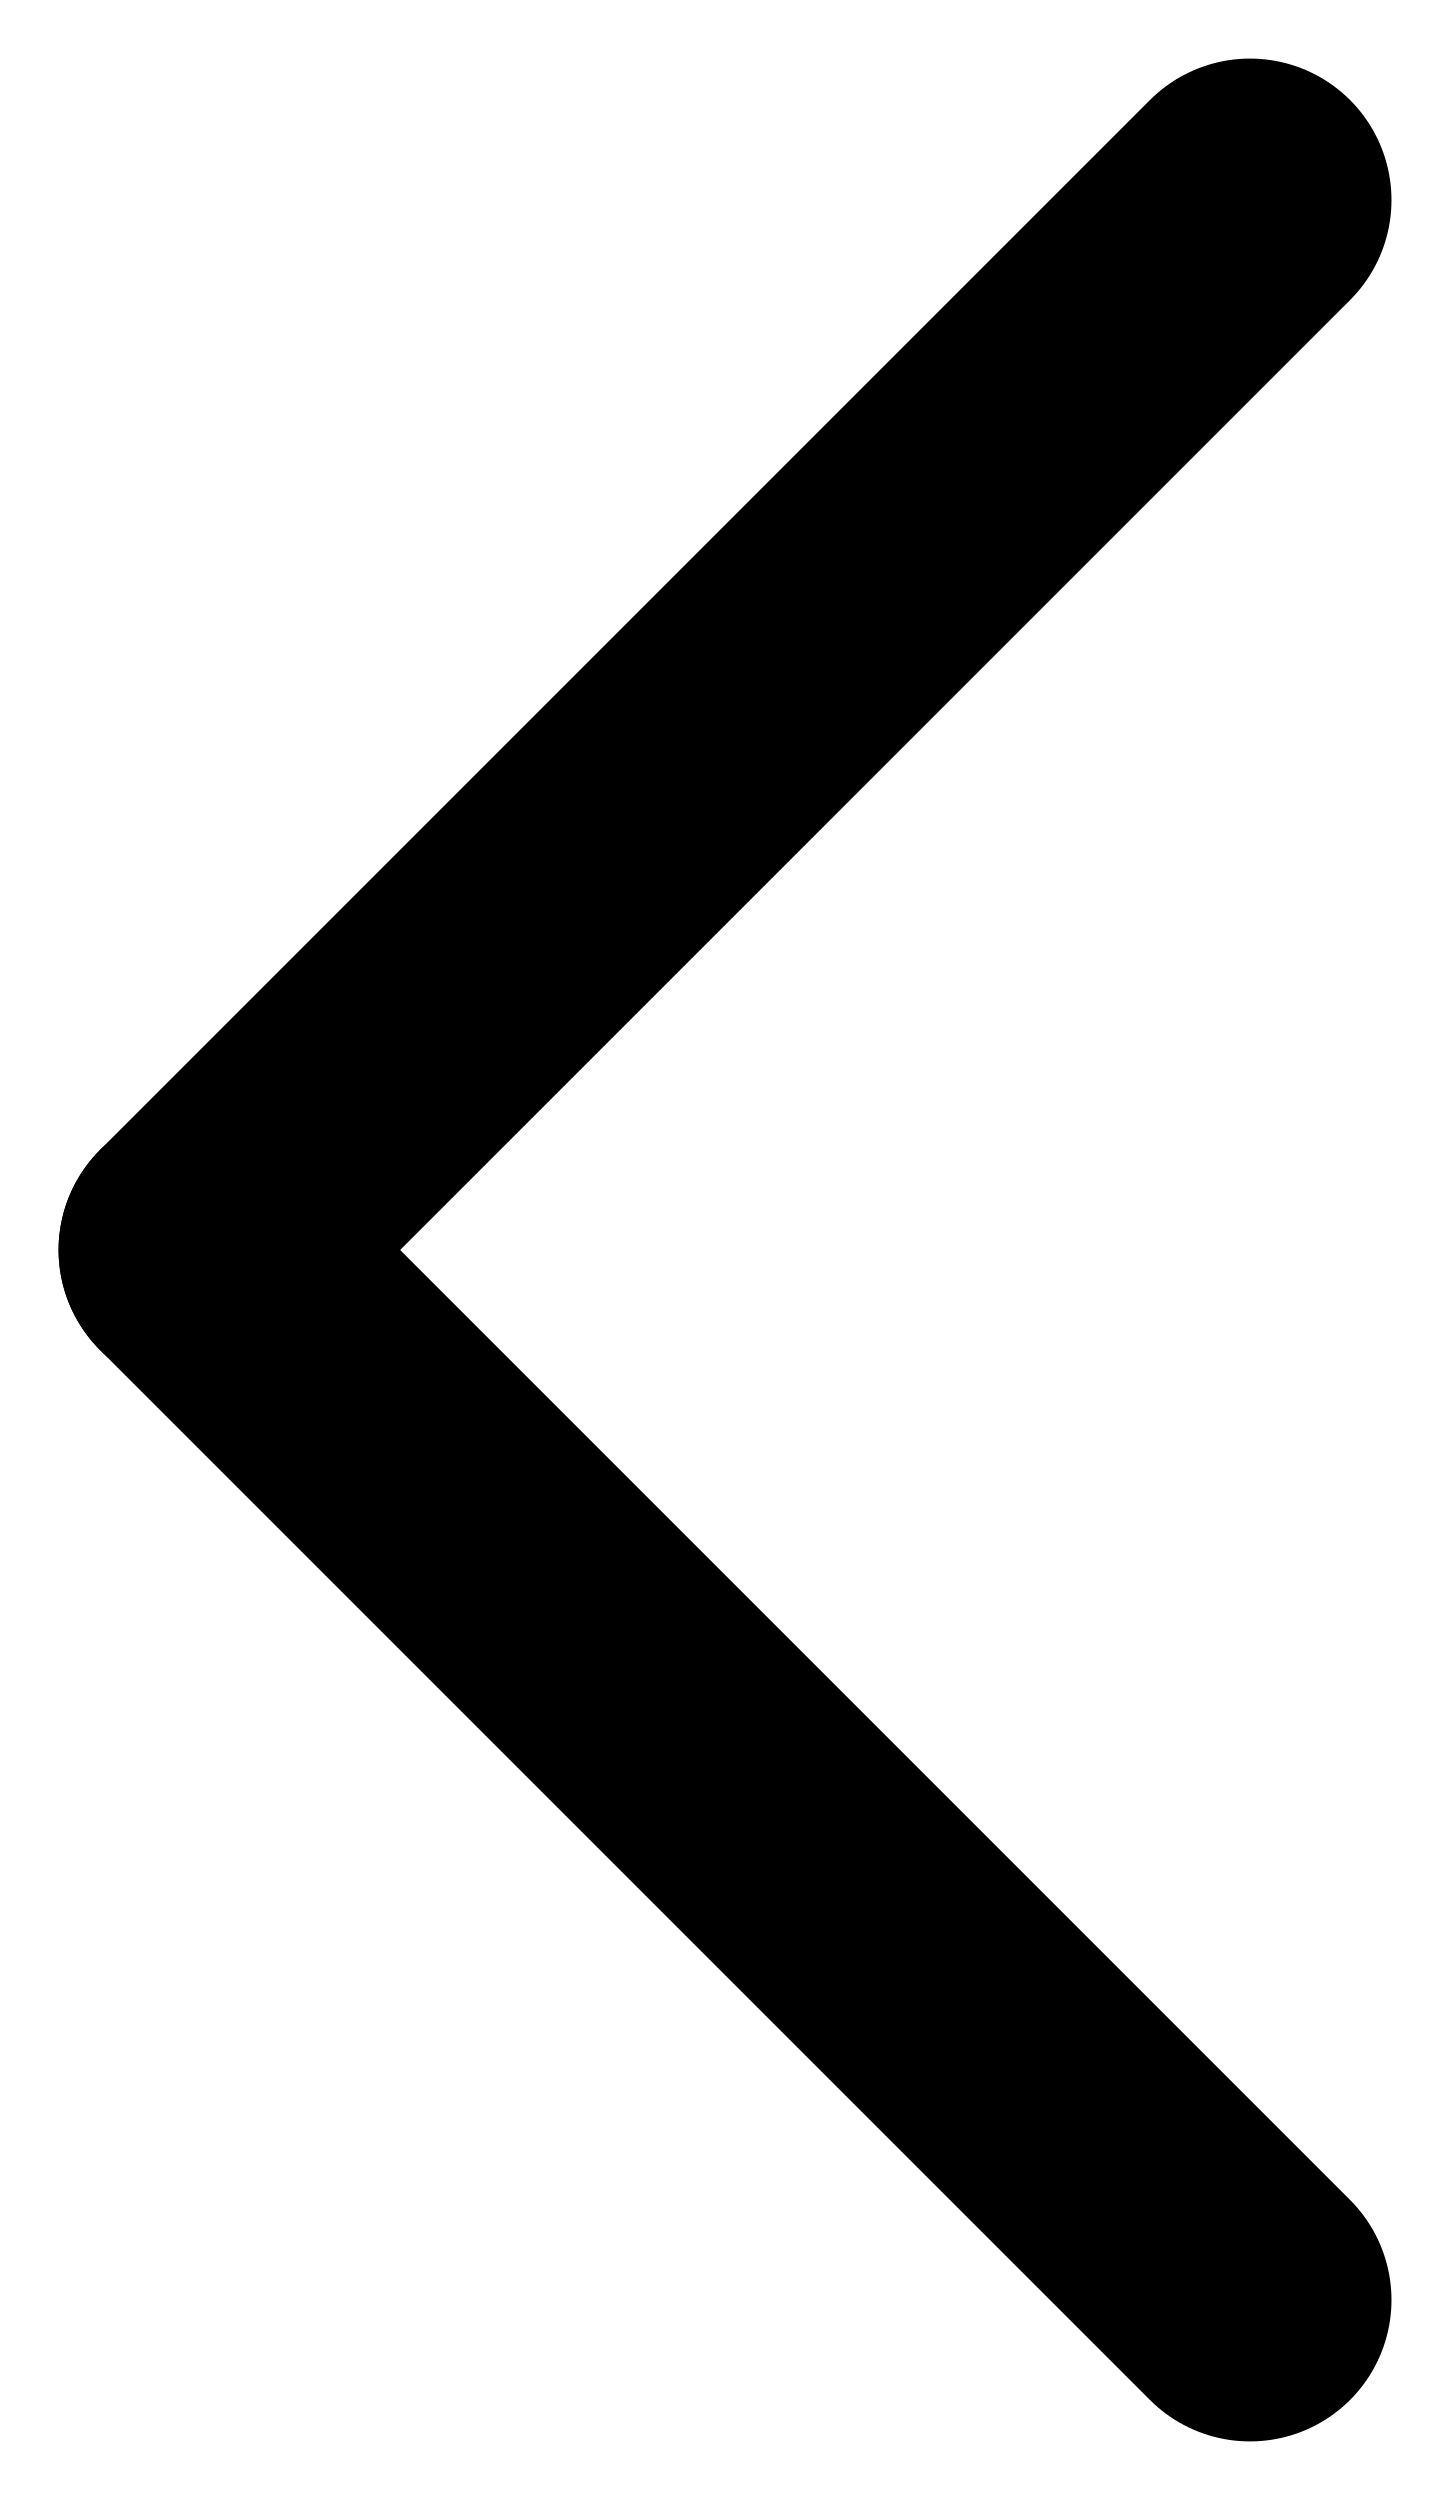
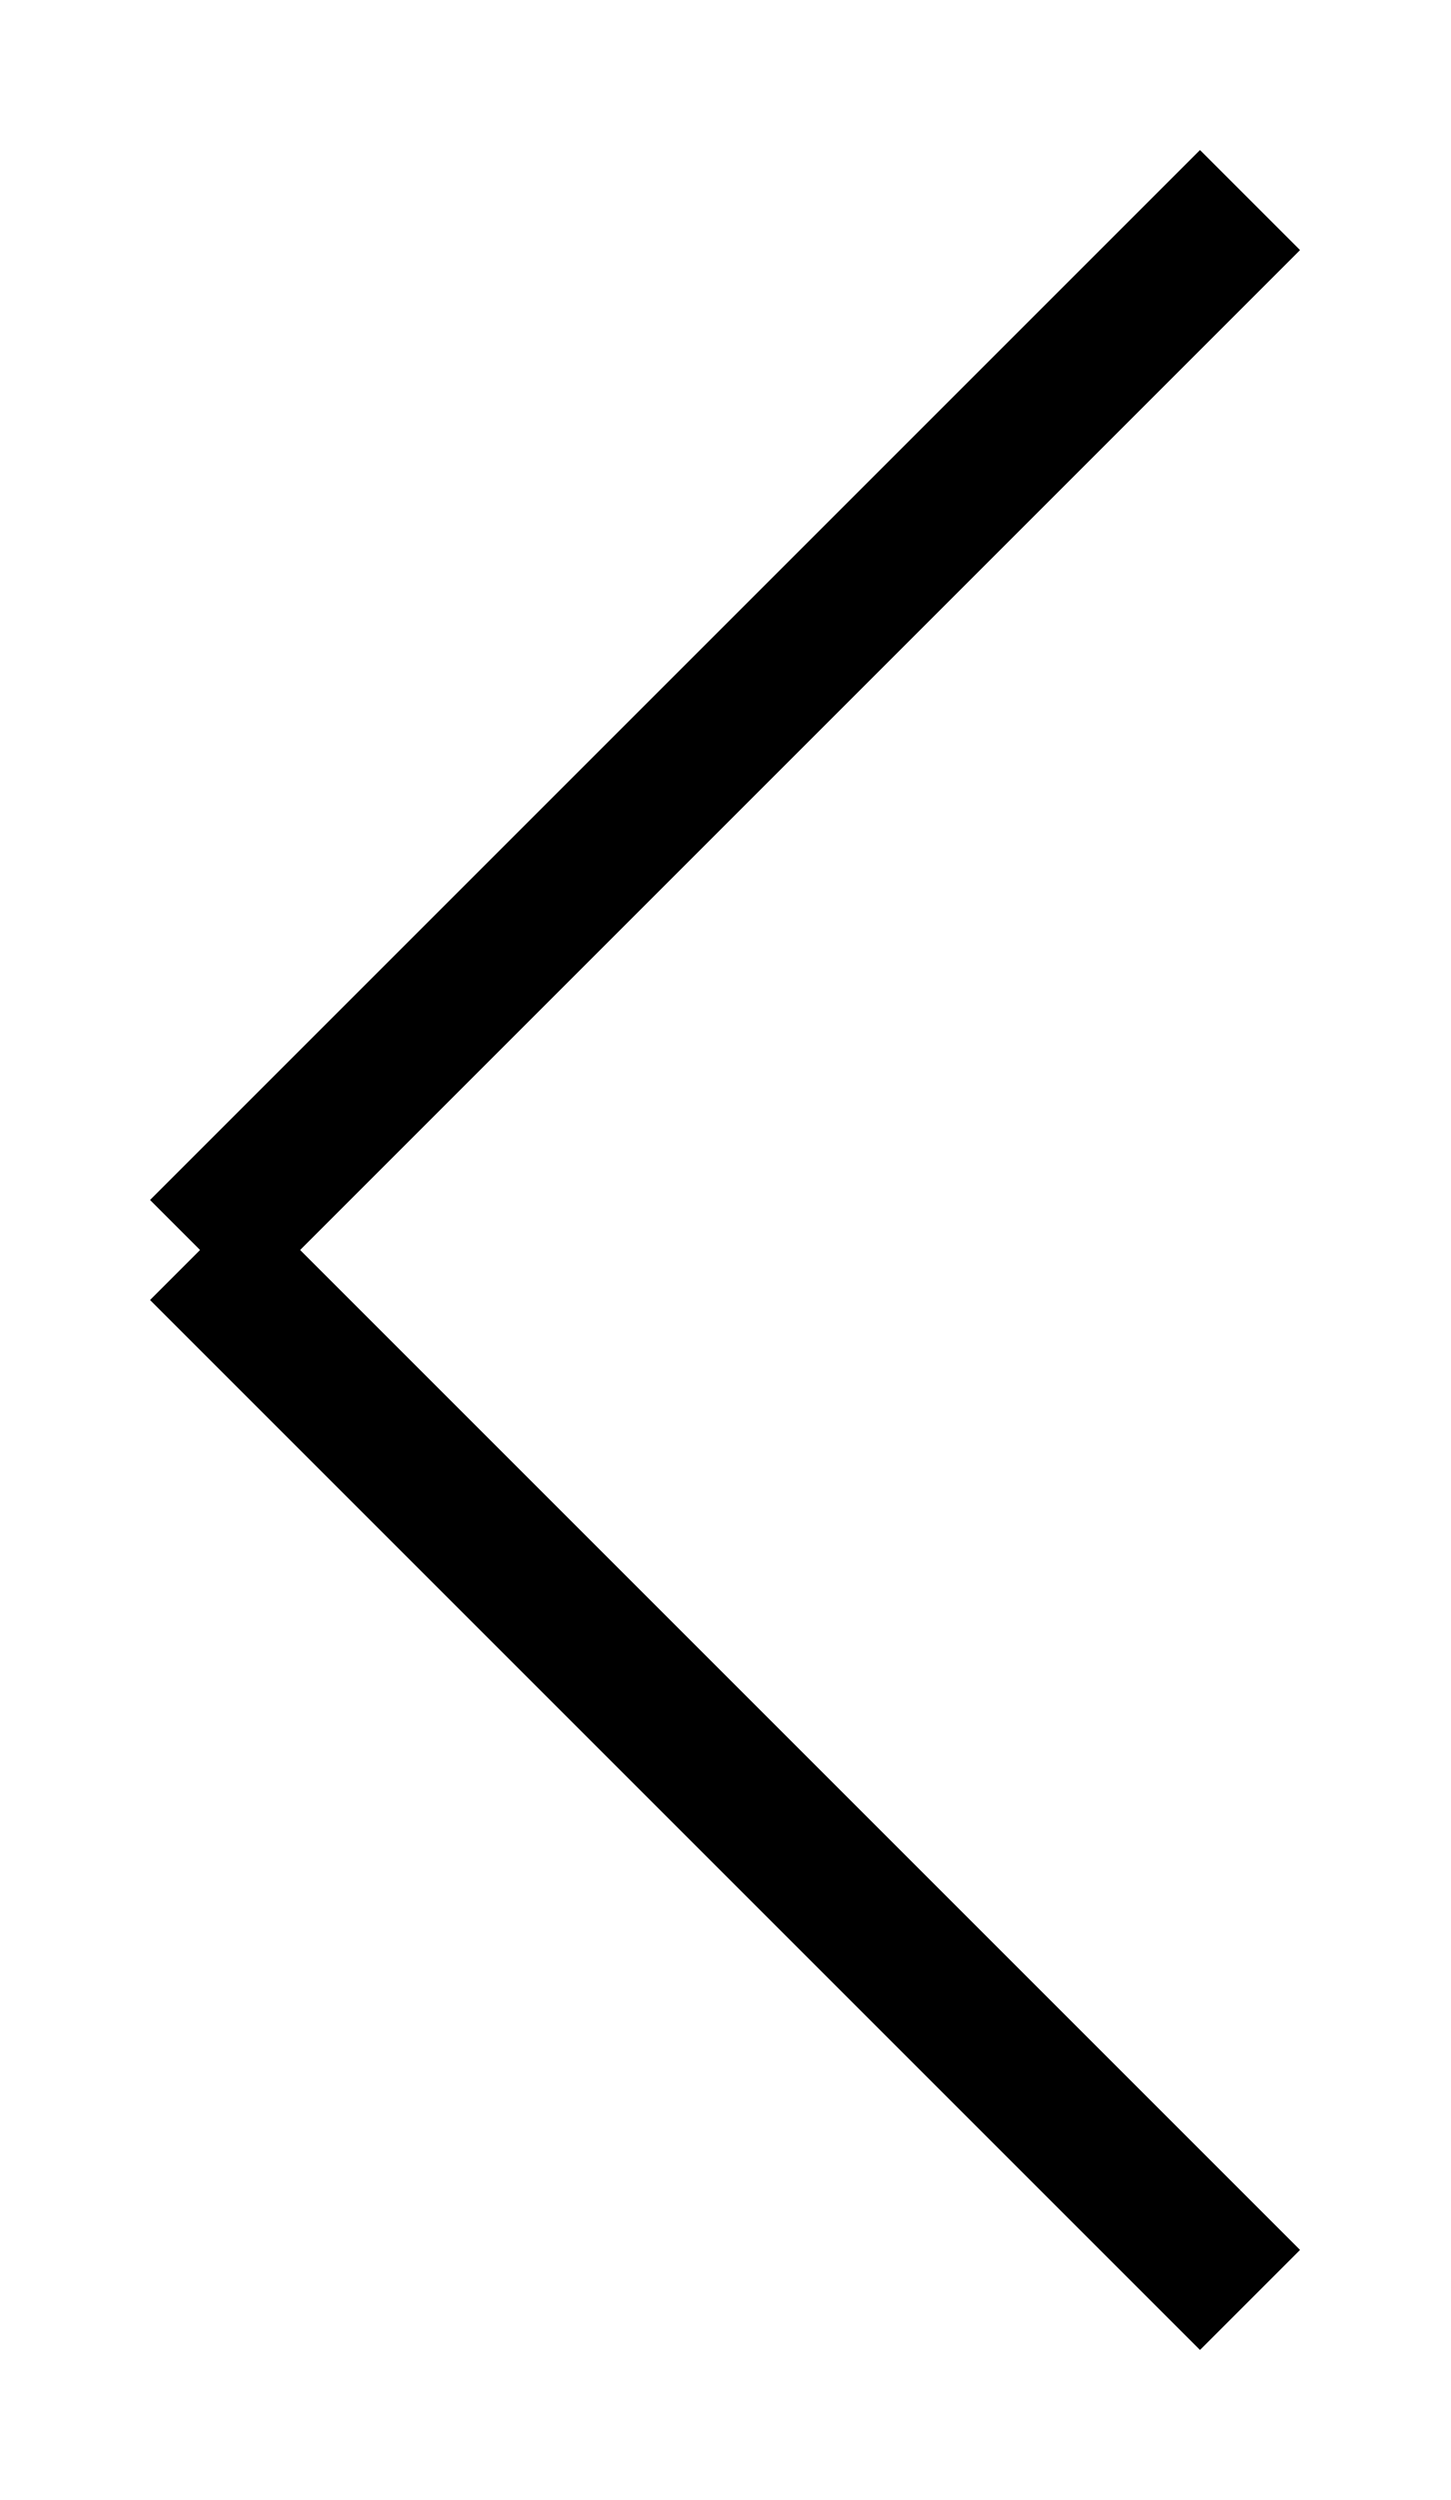
<svg xmlns="http://www.w3.org/2000/svg" width="10.249" height="17.67" viewBox="0 0 10.249 17.67">
  <g id="Group_5" data-name="Group 5" transform="translate(-25.086 -66.086)">
-     <line id="Line_1" data-name="Line 1" x2="7.421" y2="7.421" transform="translate(26.5 74.921)" fill="none" stroke="#000" stroke-linecap="round" stroke-width="2" />
-     <line id="Line_2" data-name="Line 2" x1="7.421" y2="7.421" transform="translate(26.5 67.5)" fill="none" stroke="#000" stroke-linecap="round" stroke-width="2" />
+     <line id="Line_1" data-name="Line 1" x2="7.421" y2="7.421" transform="translate(26.5 74.921)" fill="none" stroke="#000" strokeLinecap="round" strokeWidth="2" />
+     <line id="Line_2" data-name="Line 2" x1="7.421" y2="7.421" transform="translate(26.5 67.5)" fill="none" stroke="#000" strokeLinecap="round" strokeWidth="2" />
  </g>
</svg>
